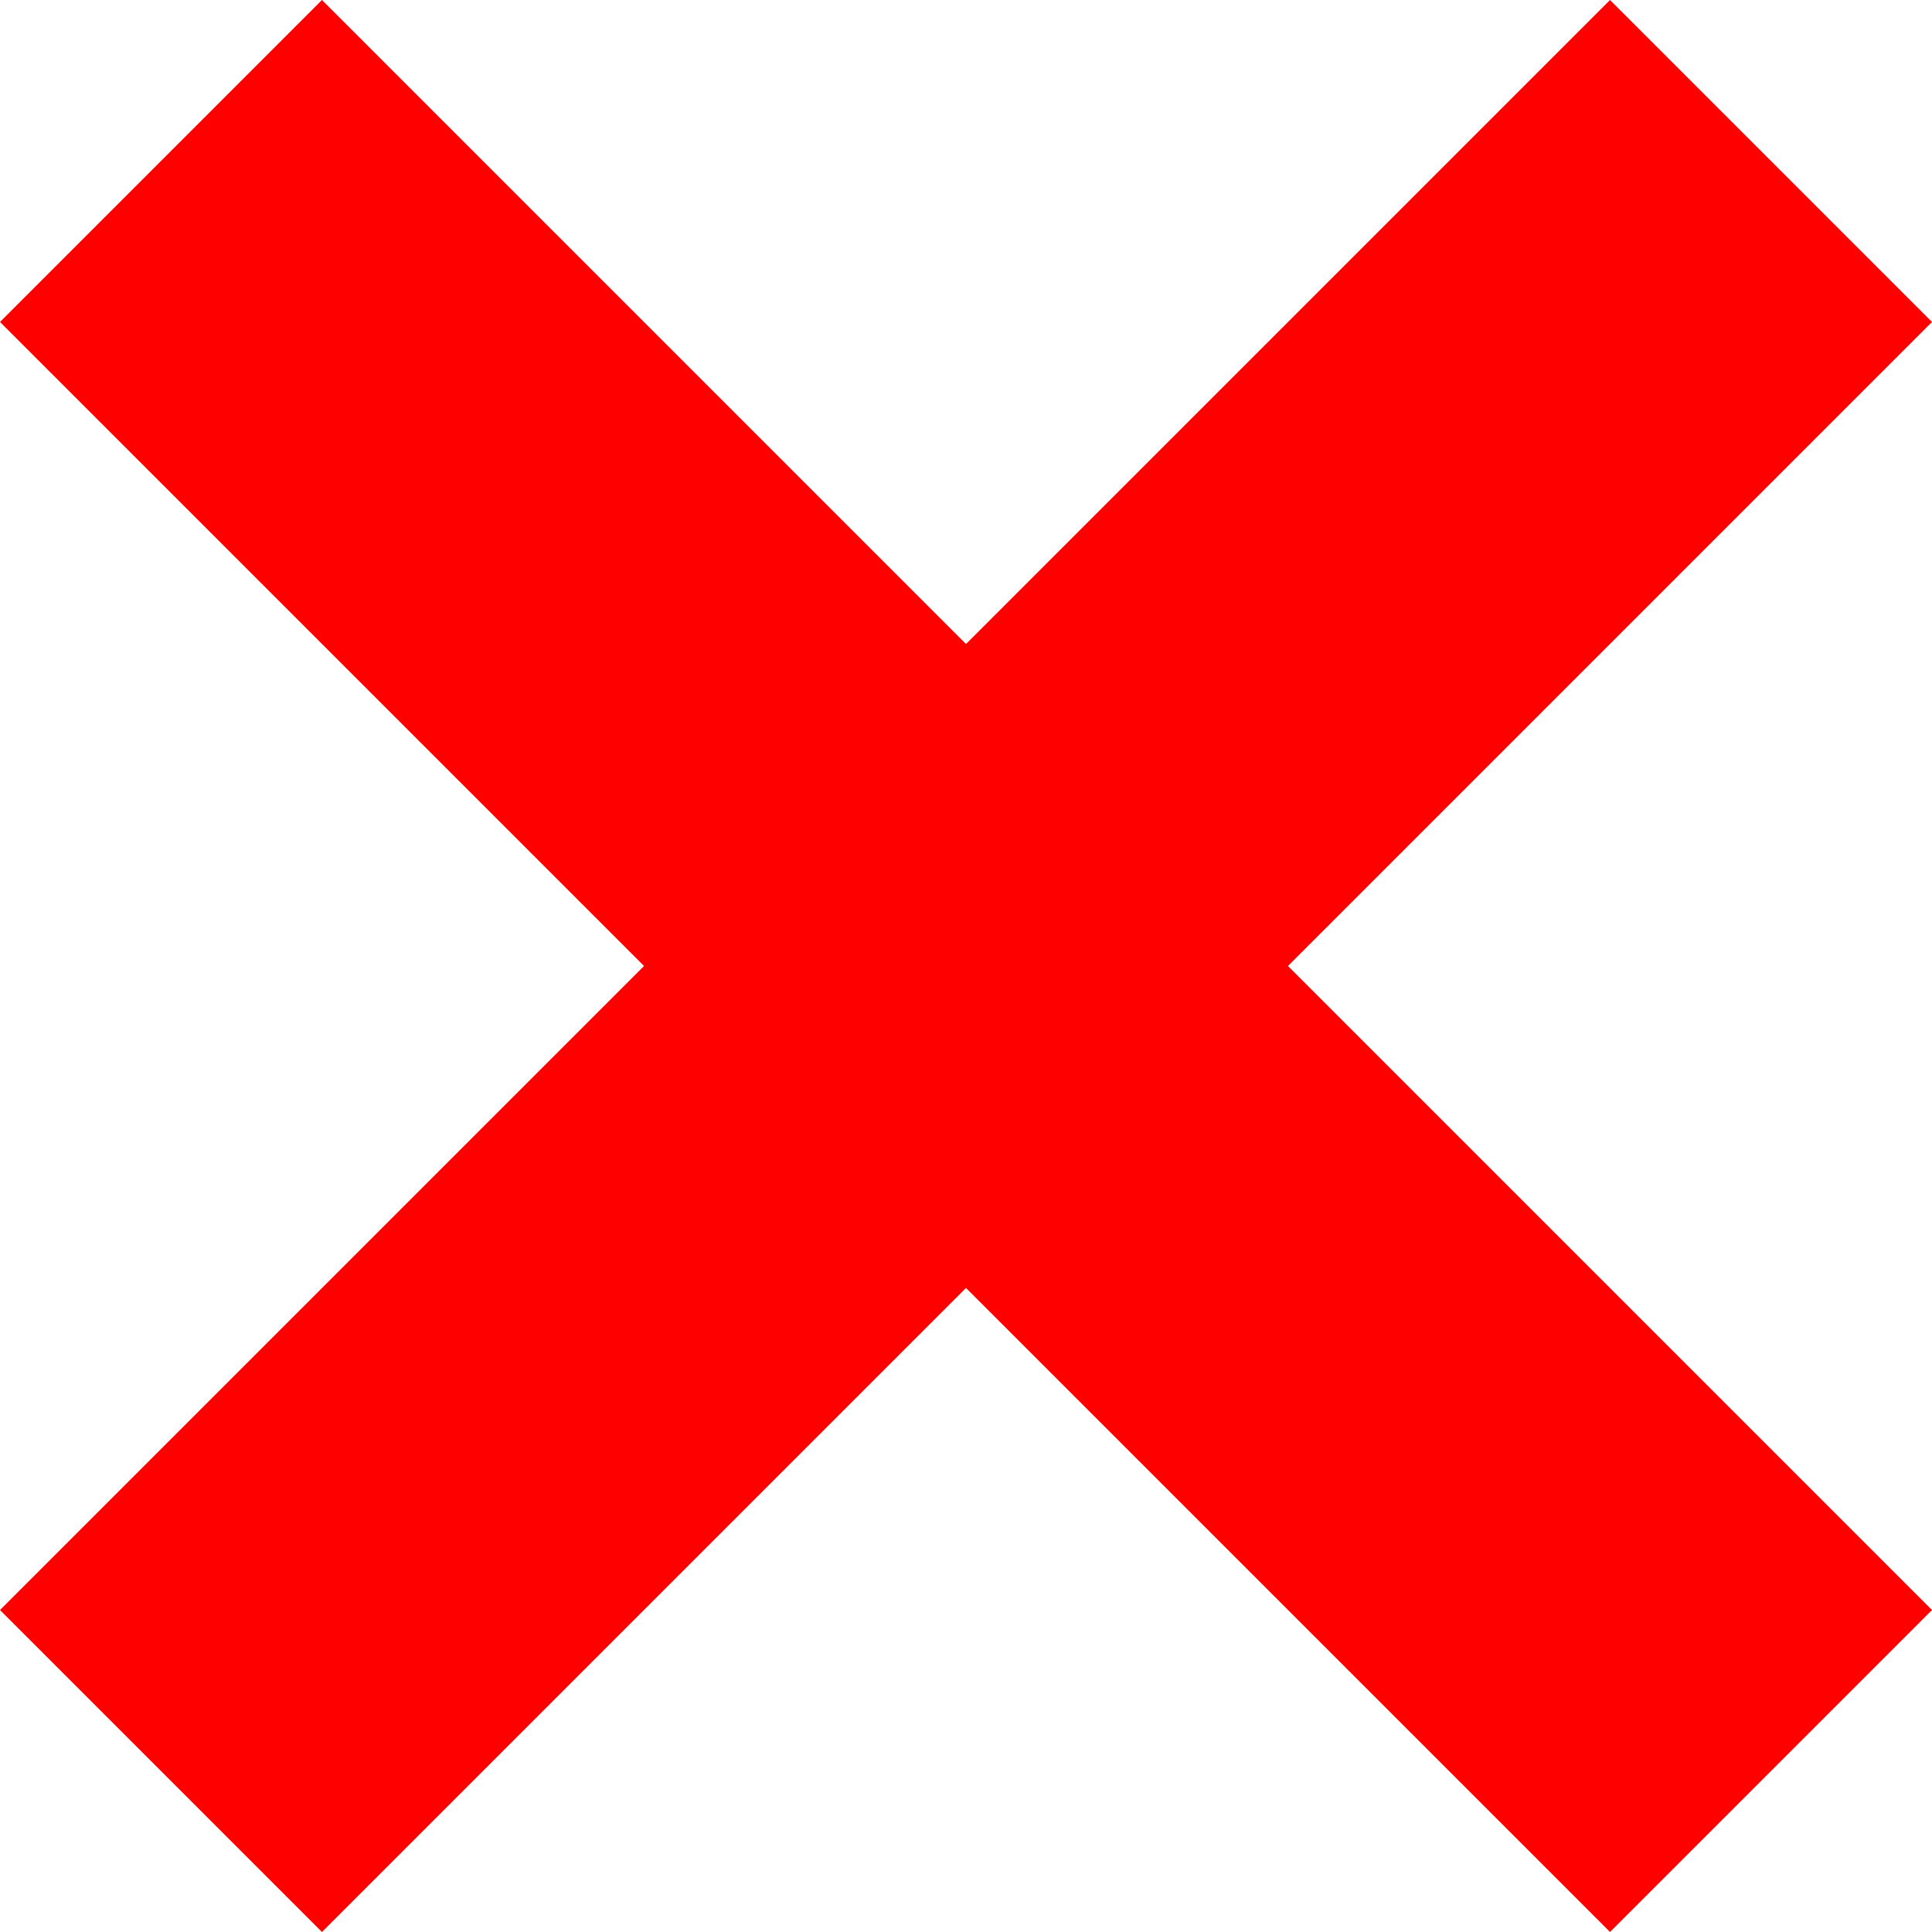
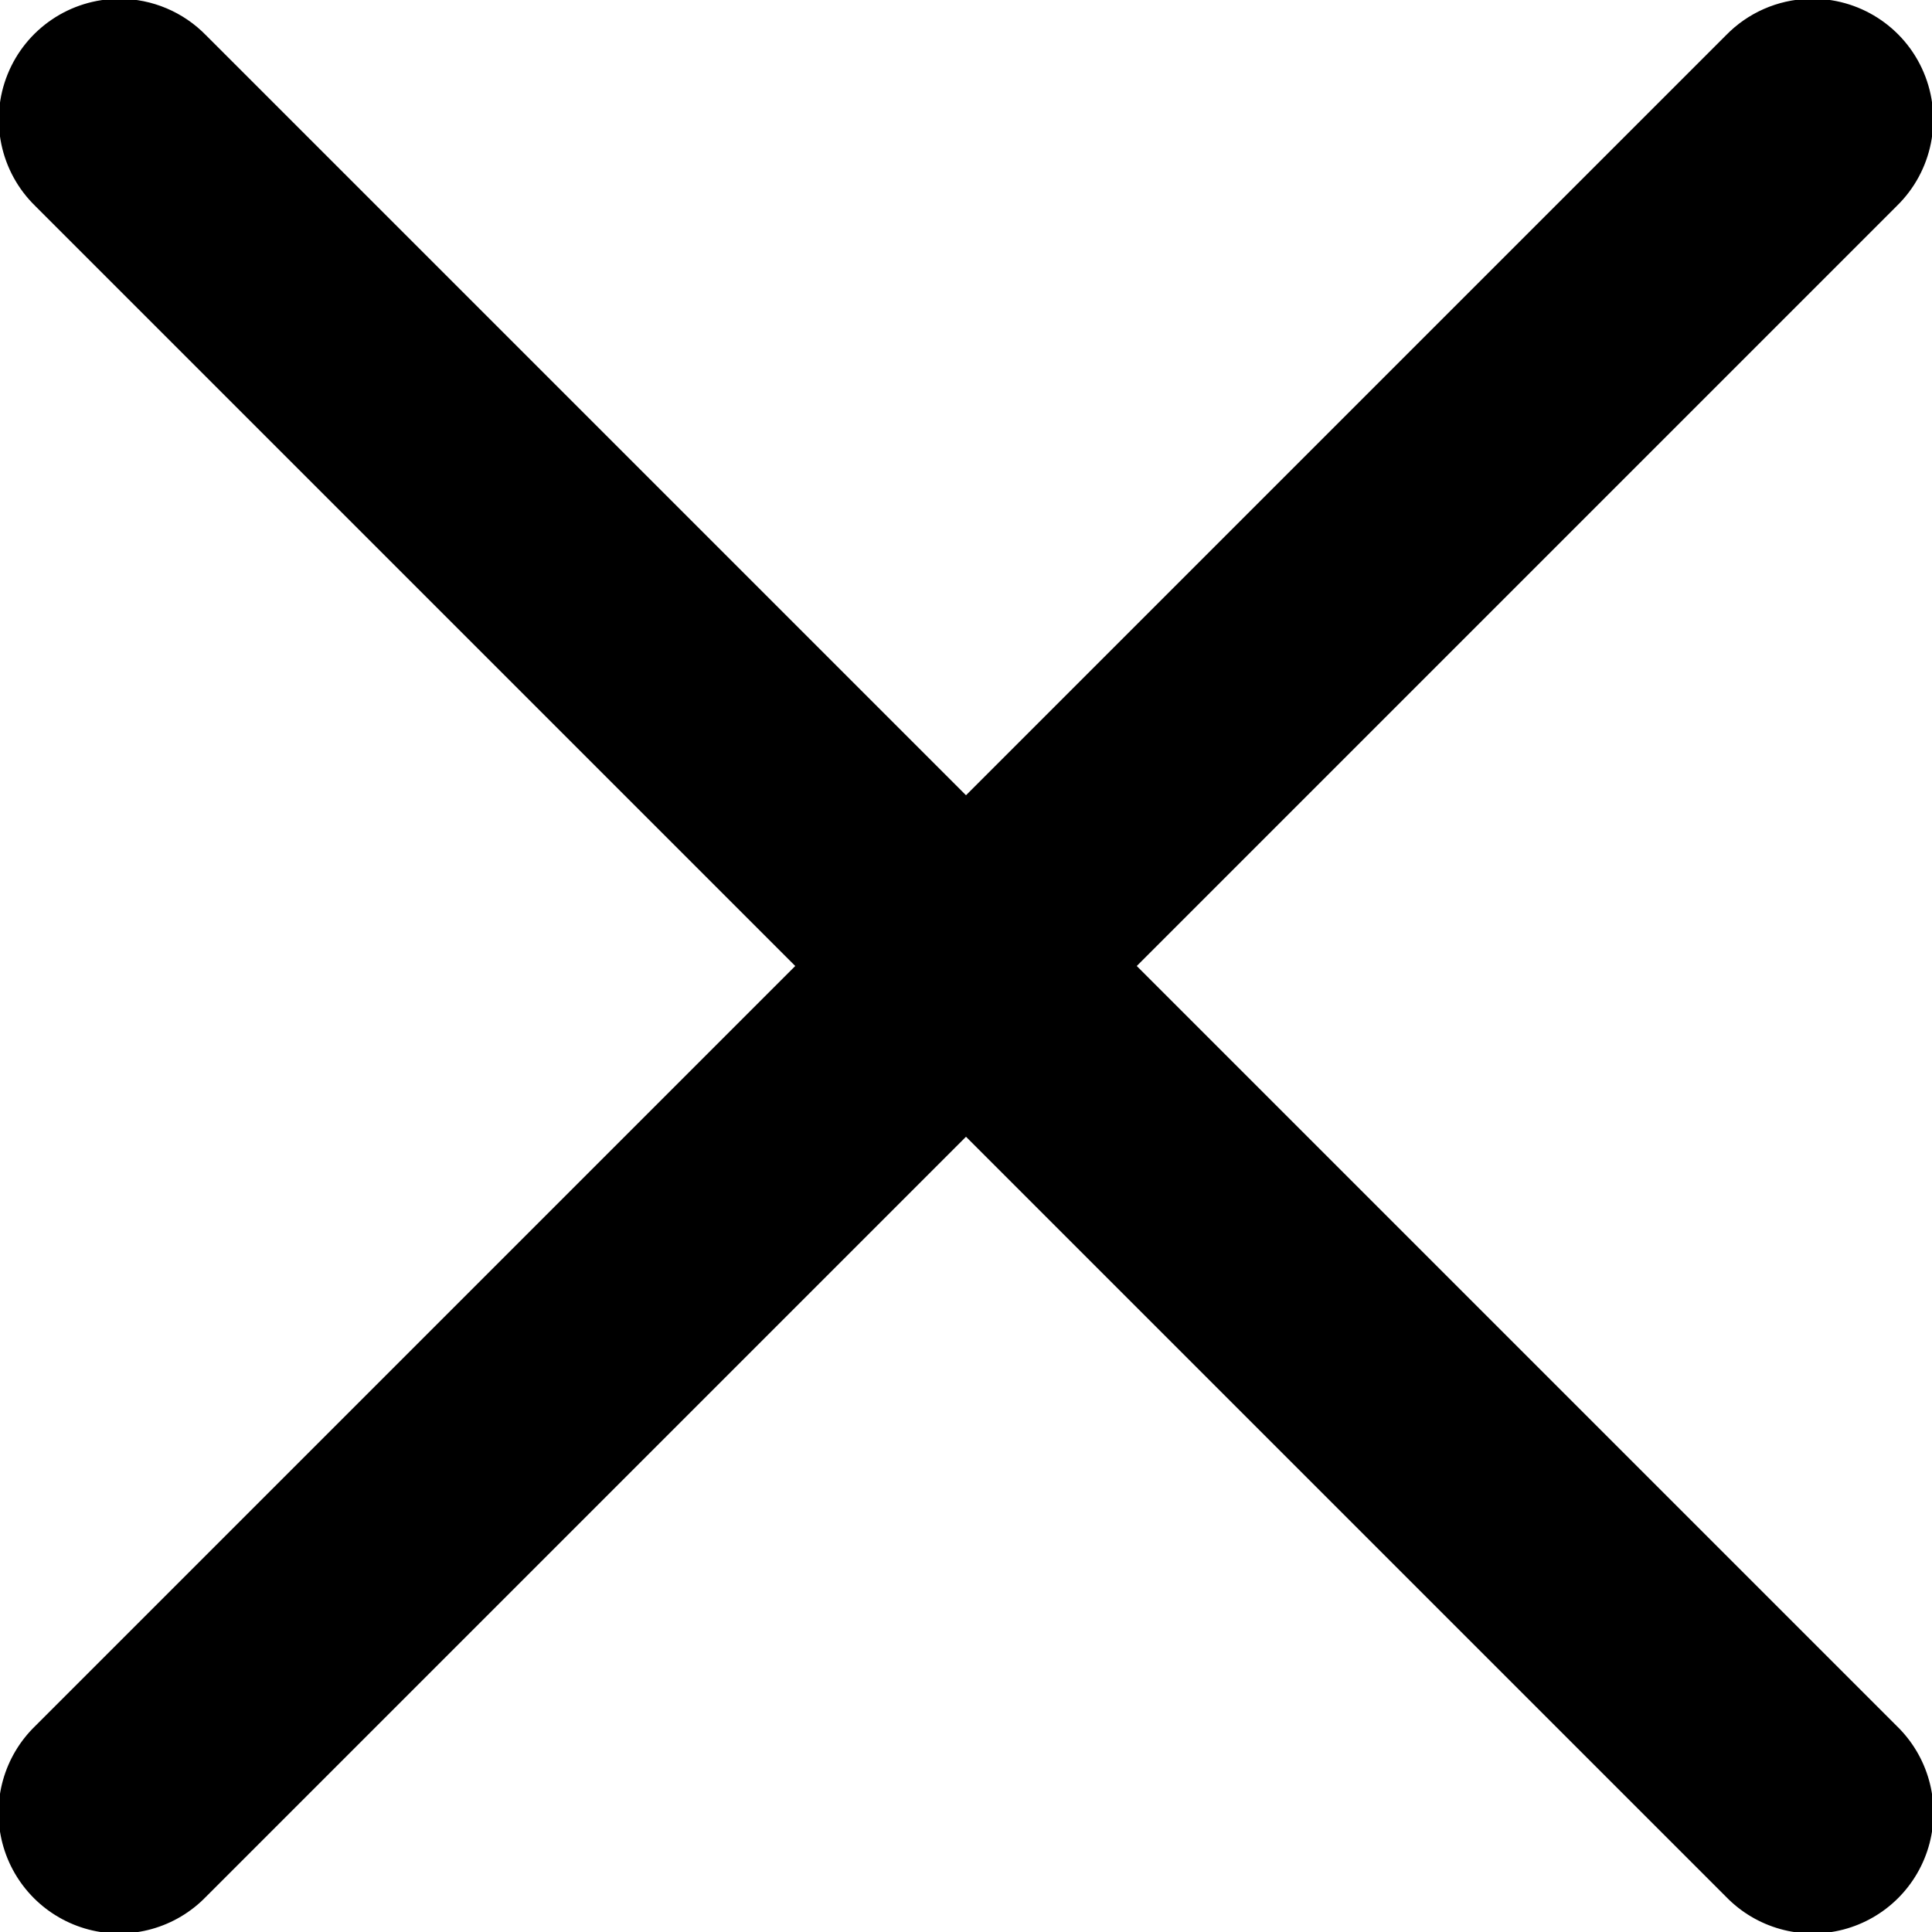
- <svg xmlns="http://www.w3.org/2000/svg" viewBox="0 0 32 32">
-   <path d="M0 5.333L5.333 0 16 10.667 26.667 0 32 5.333 21.333 16 32 26.667 26.667 32 16 21.333 5.333 32 0 26.667 10.667 16z" fill="red" />
+ <svg xmlns="http://www.w3.org/2000/svg" viewBox="4 4 16 16">
+   <path d="M4.99 3.99a1 1 0 0 0-.697 1.717L10.586 12l-6.293 6.293a1 1 0 1 0 1.414 1.414L12 13.414l6.293 6.293a1 1 0 1 0 1.414-1.414L13.414 12l6.293-6.293a1 1 0 0 0-.727-1.717 1 1 0 0 0-.687.303L12 10.586 5.707 4.293a1 1 0 0 0-.717-.303z" />
</svg>
